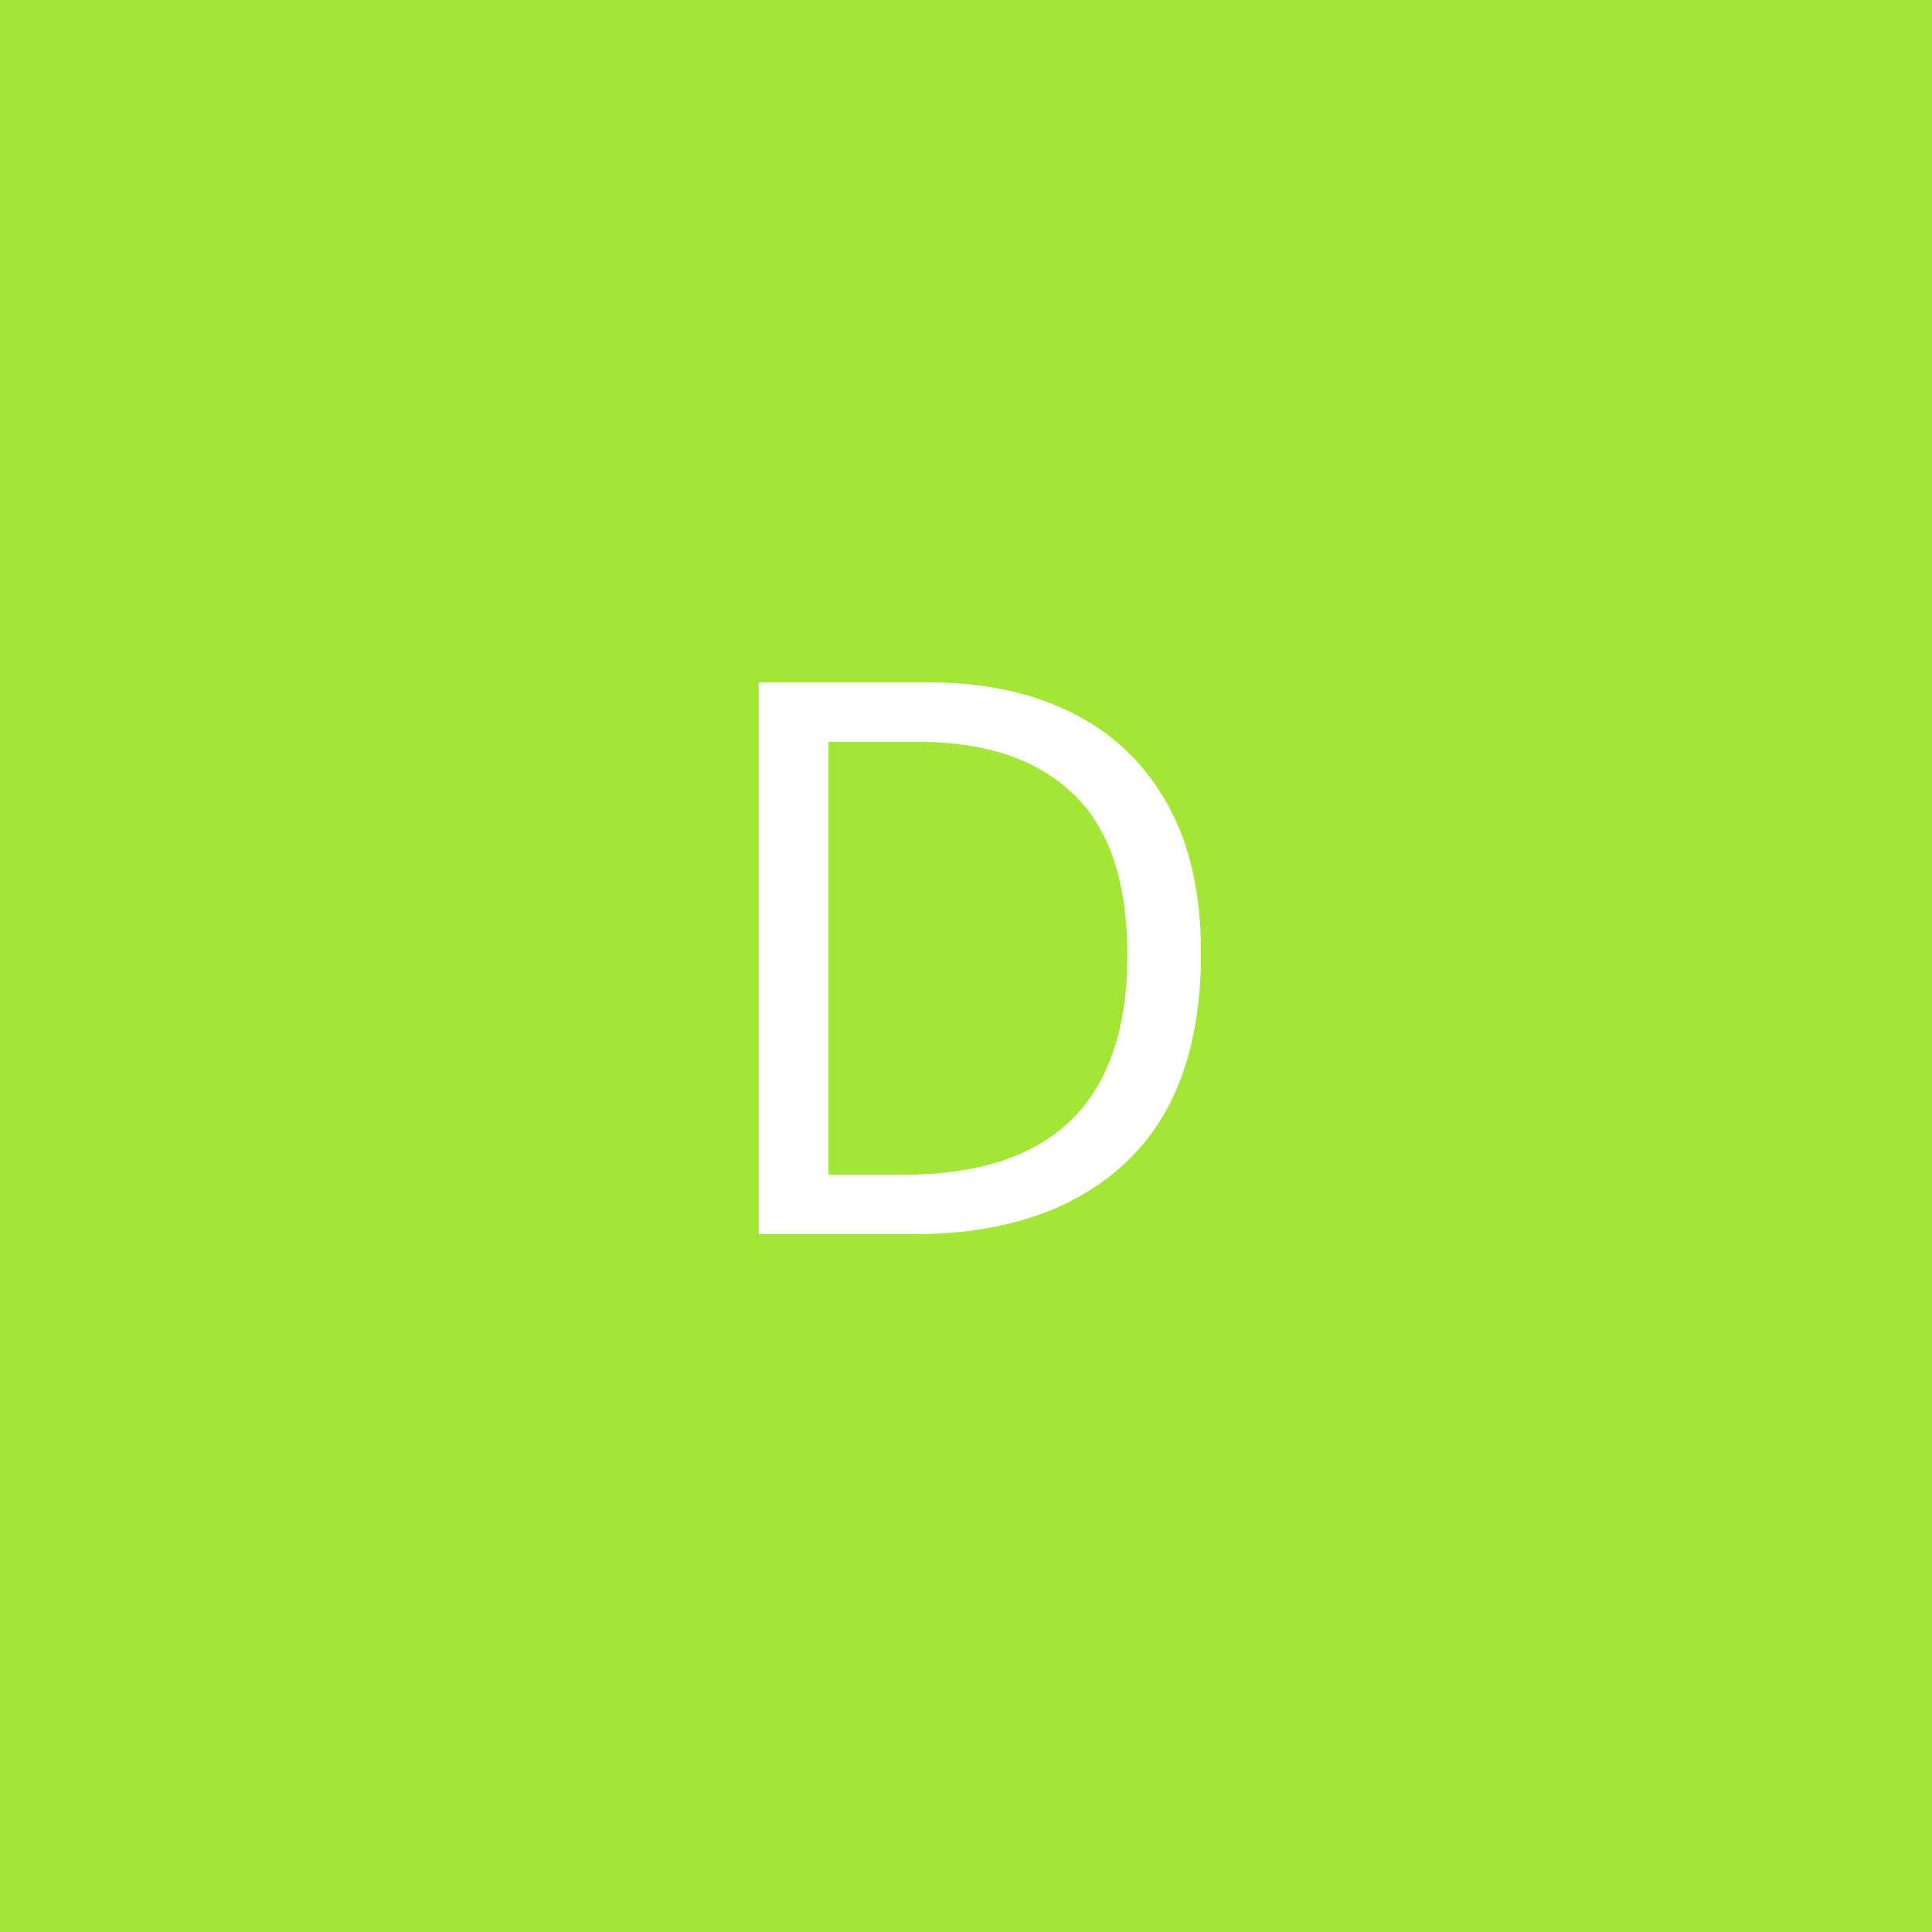
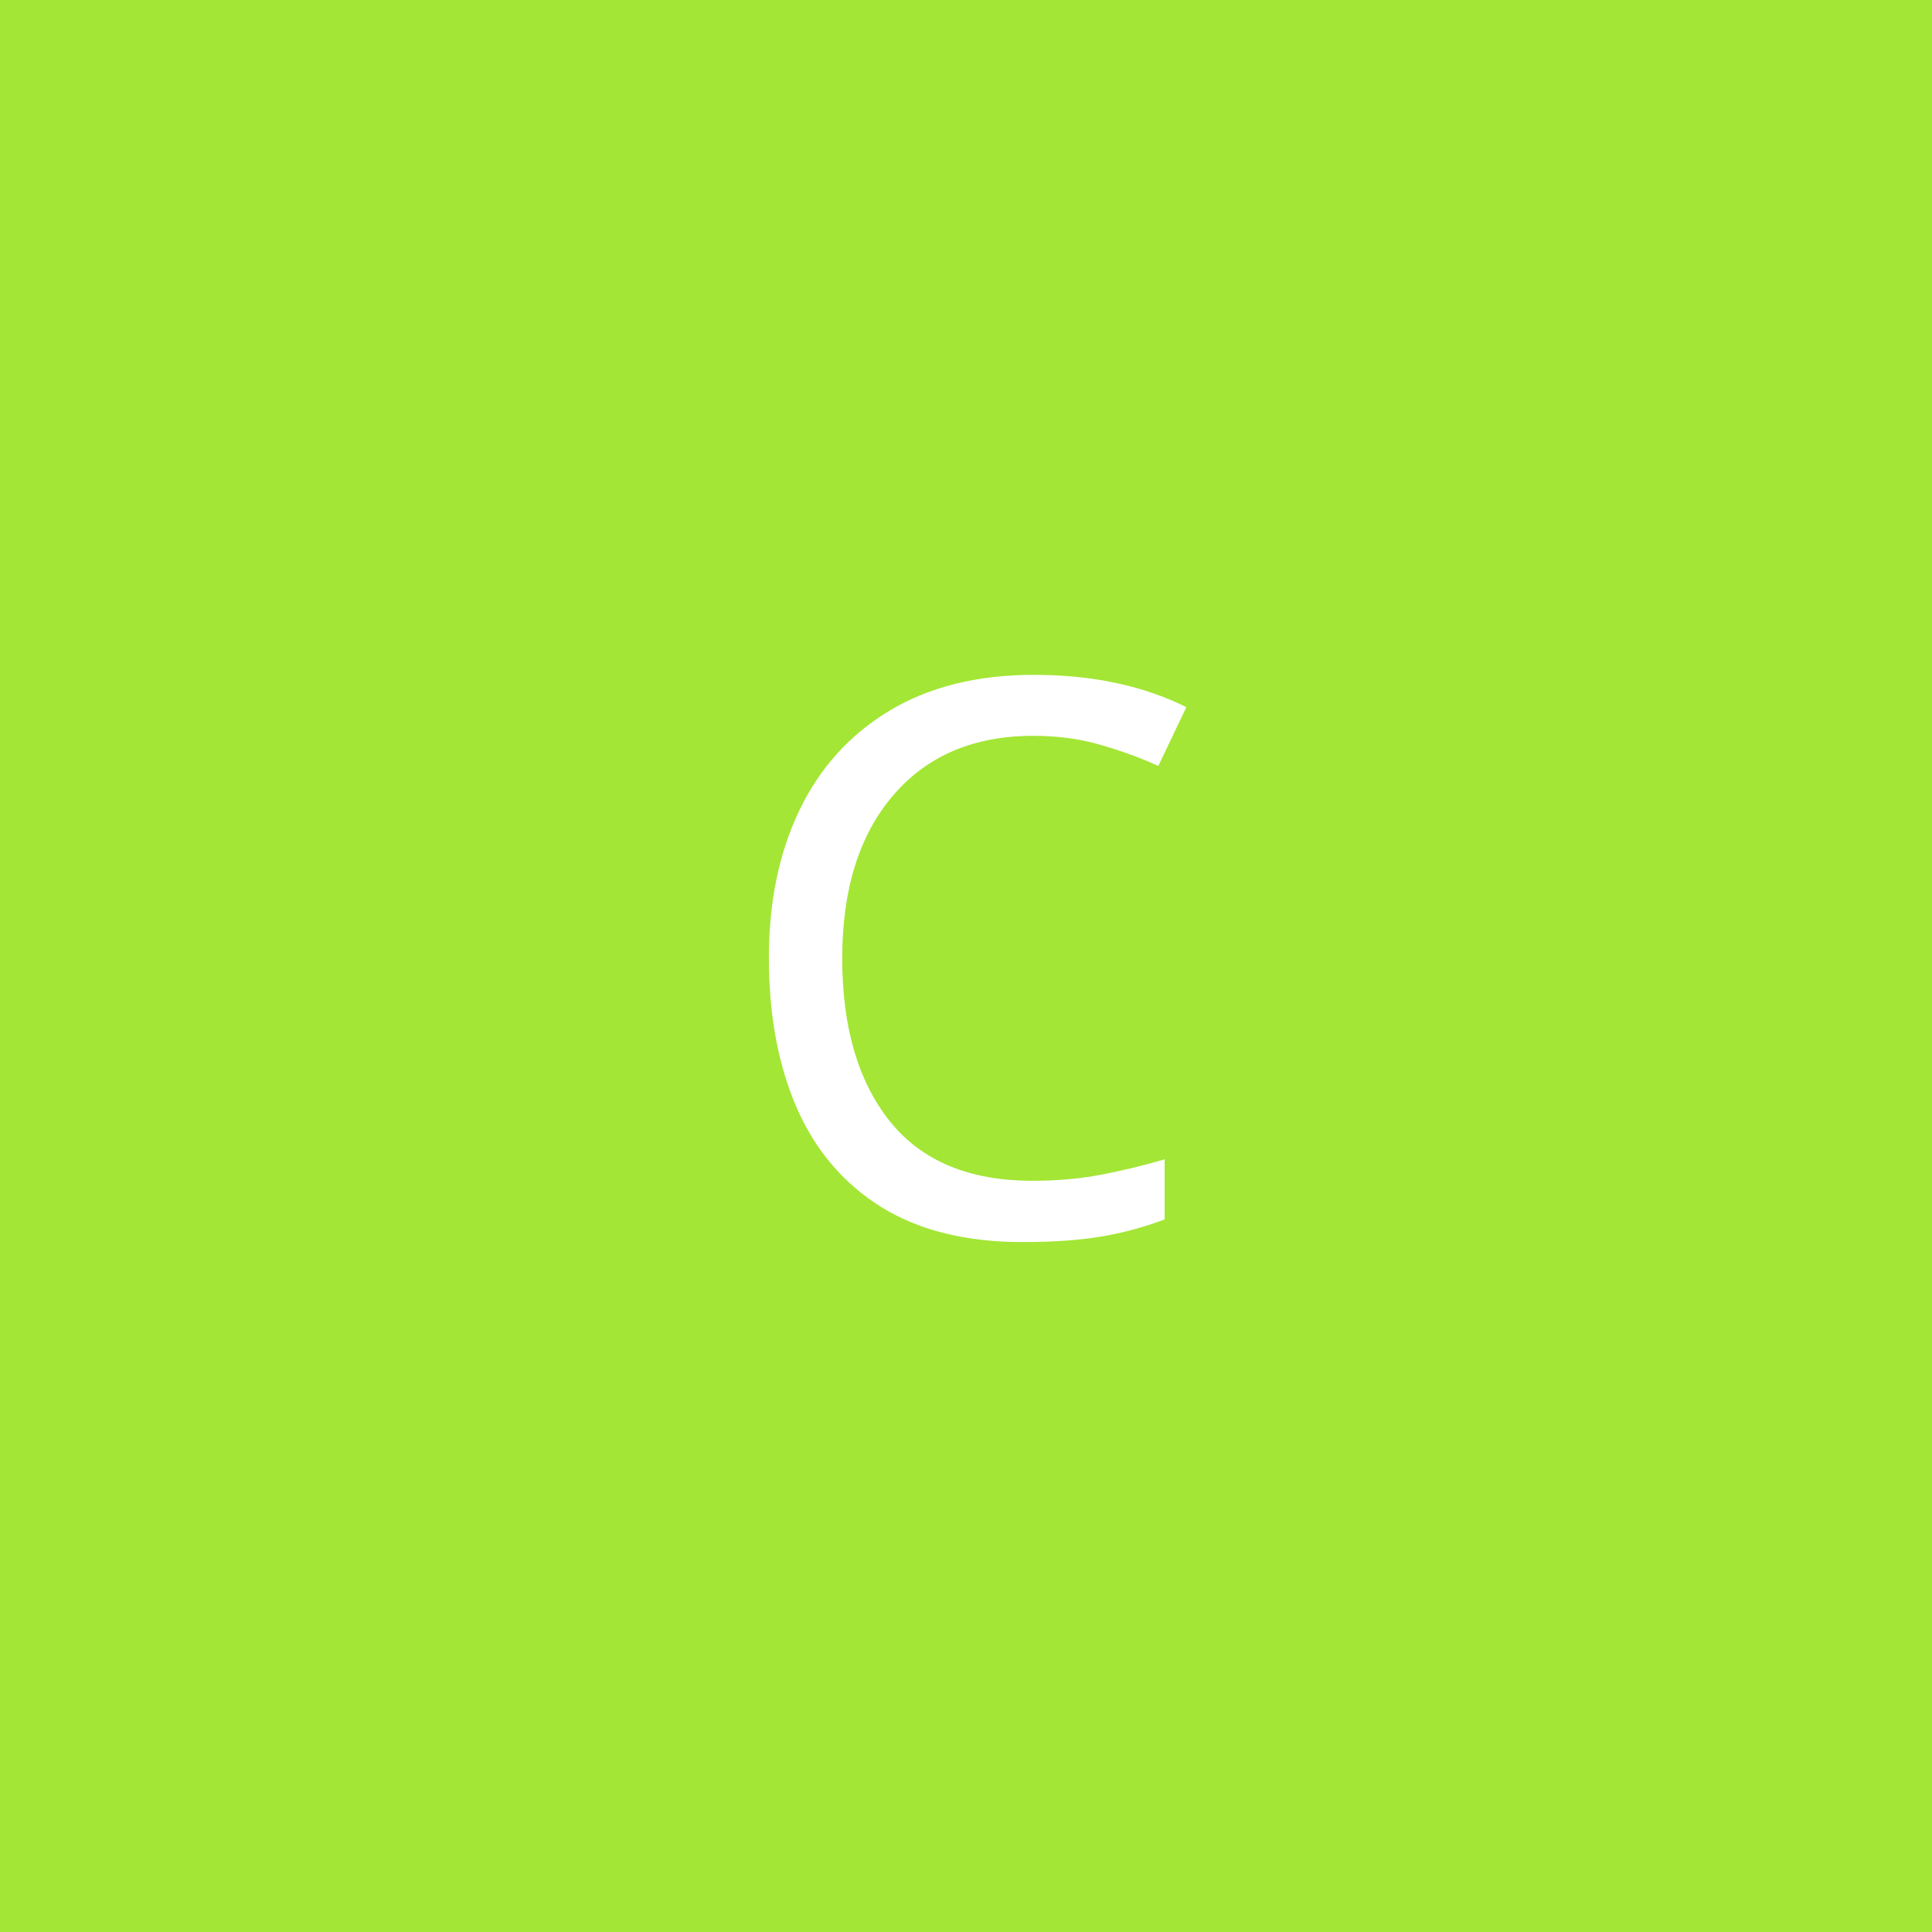
<svg xmlns="http://www.w3.org/2000/svg" viewBox="0 0 100 100">
  <rect width="100" height="100" fill="#a3e635" />
-   <text x="50" y="50" dominant-baseline="middle" text-anchor="middle" font-size="40" fill="white" font-family="sans-serif">D</text>
+   <text x="50" y="50" dominant-baseline="middle" text-anchor="middle" font-size="40" fill="white" font-family="sans-serif">C</text>
</svg>
